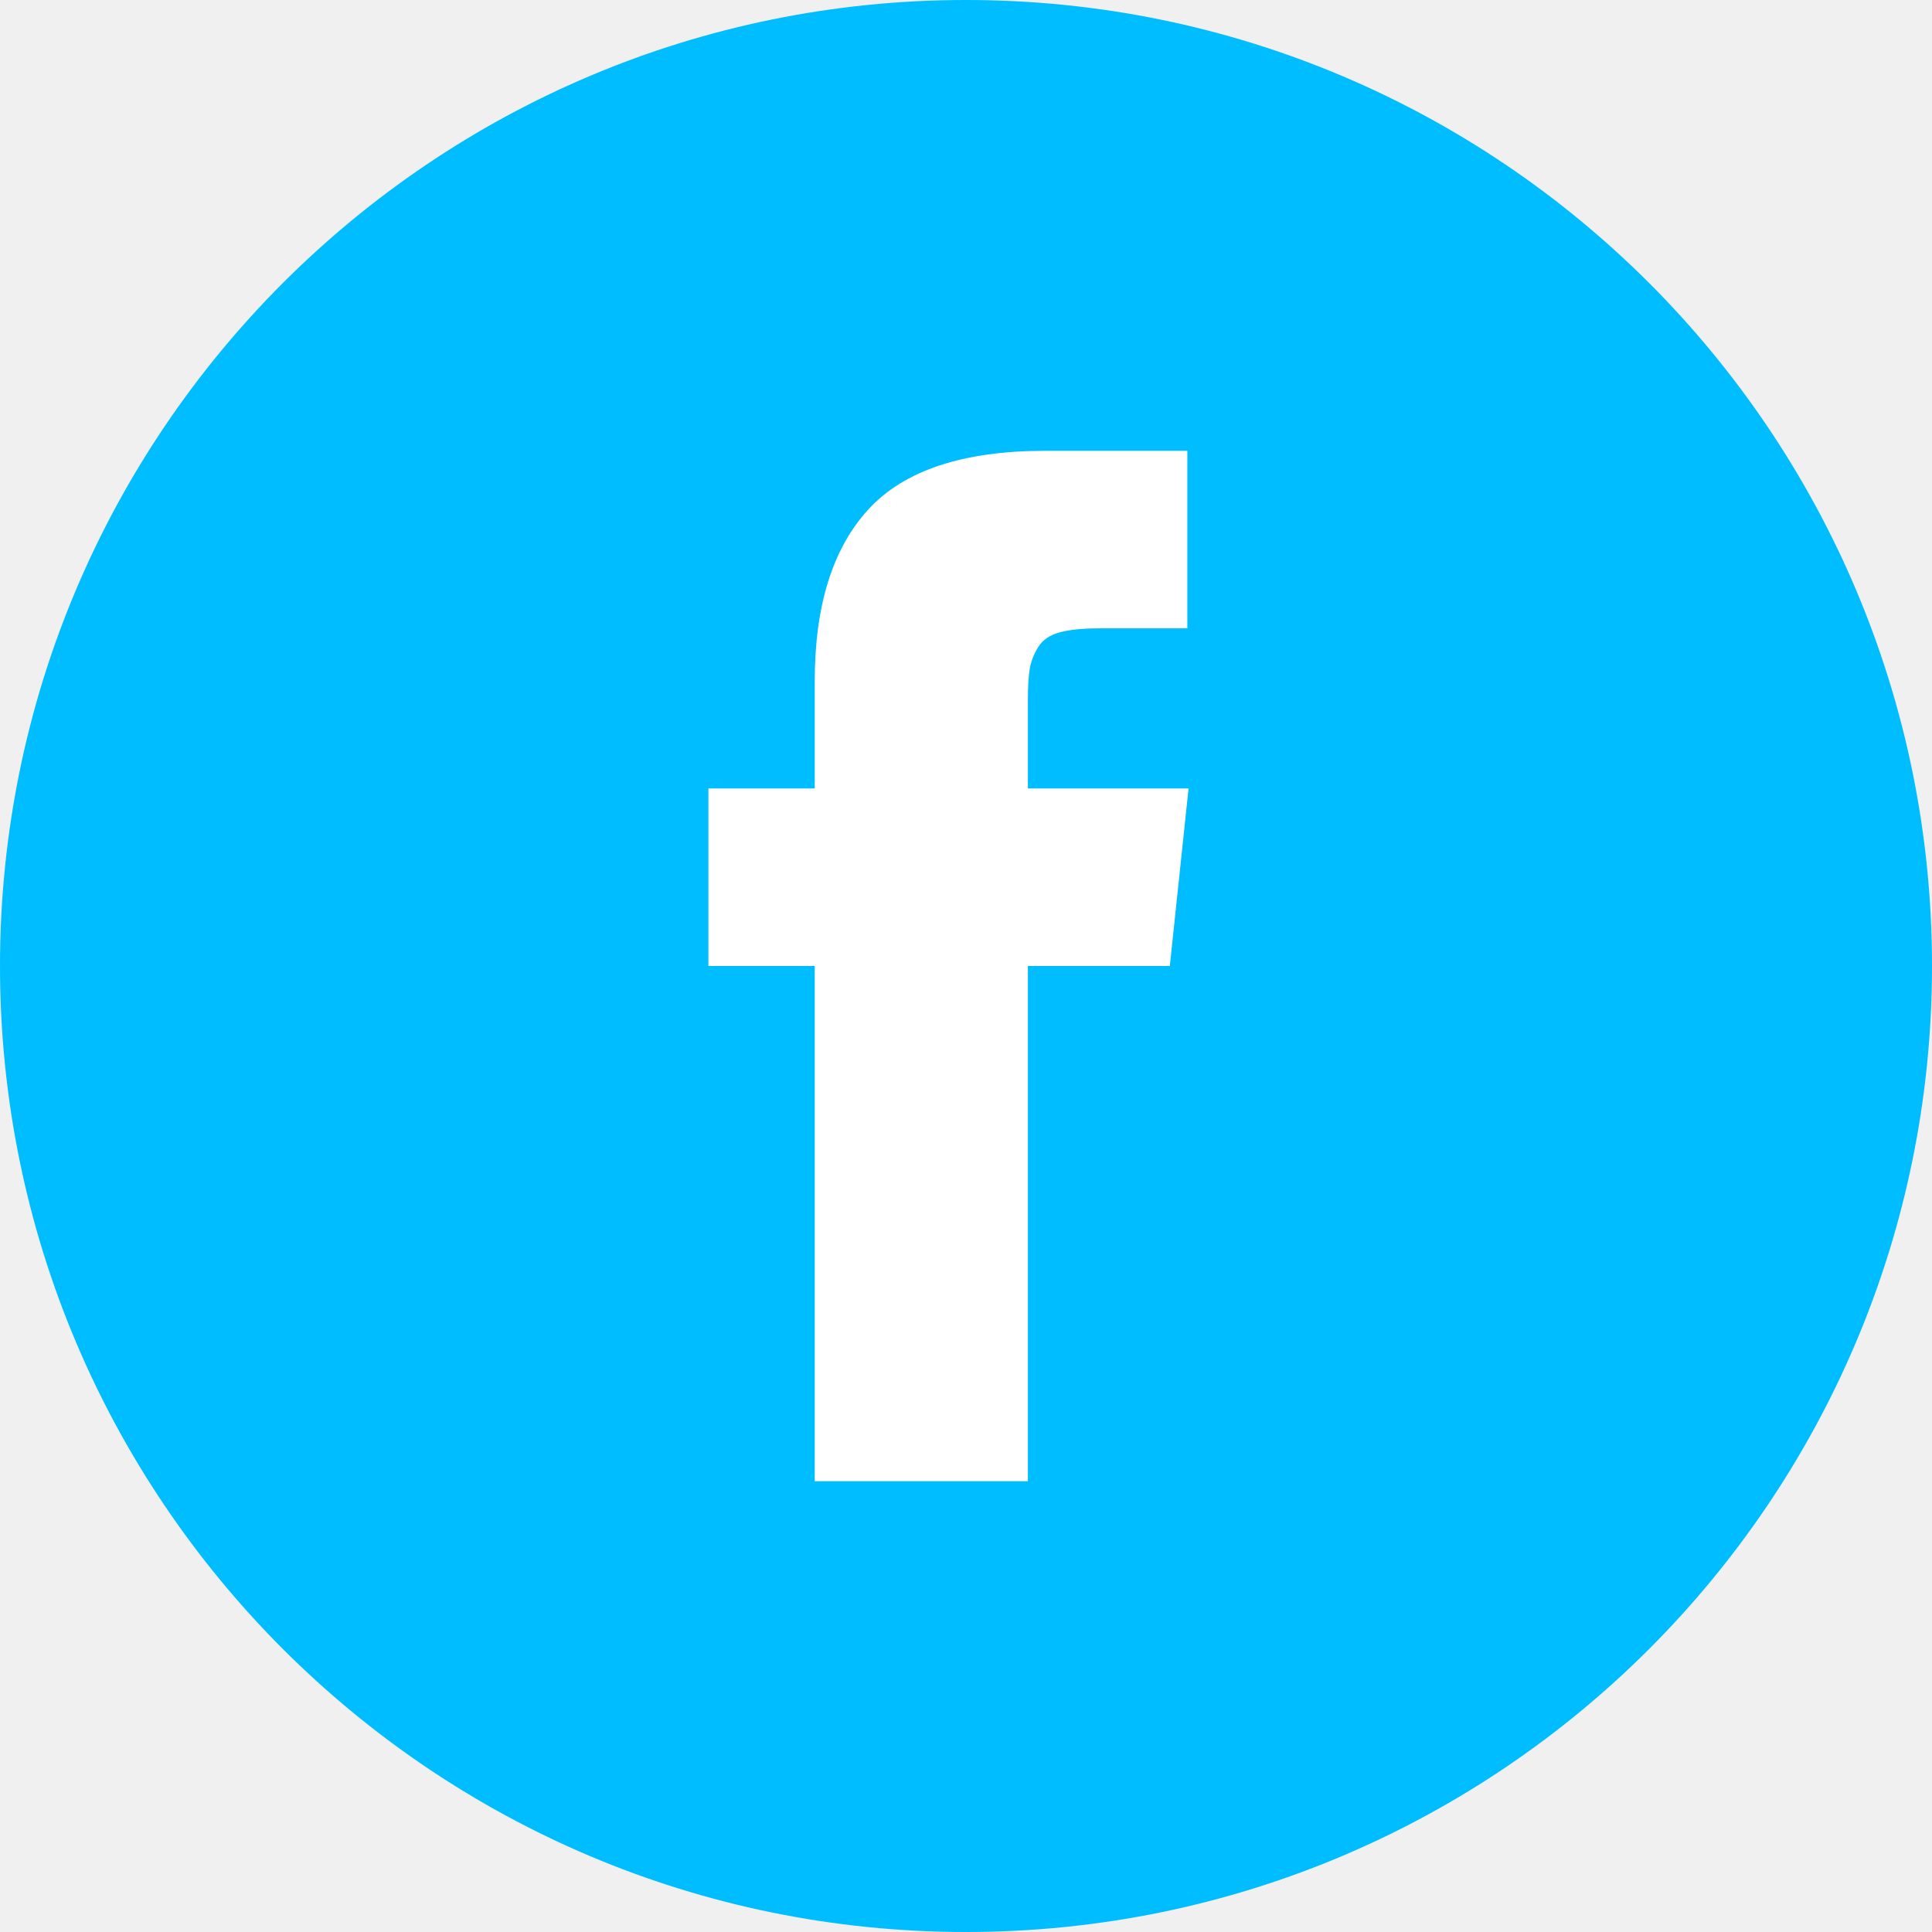
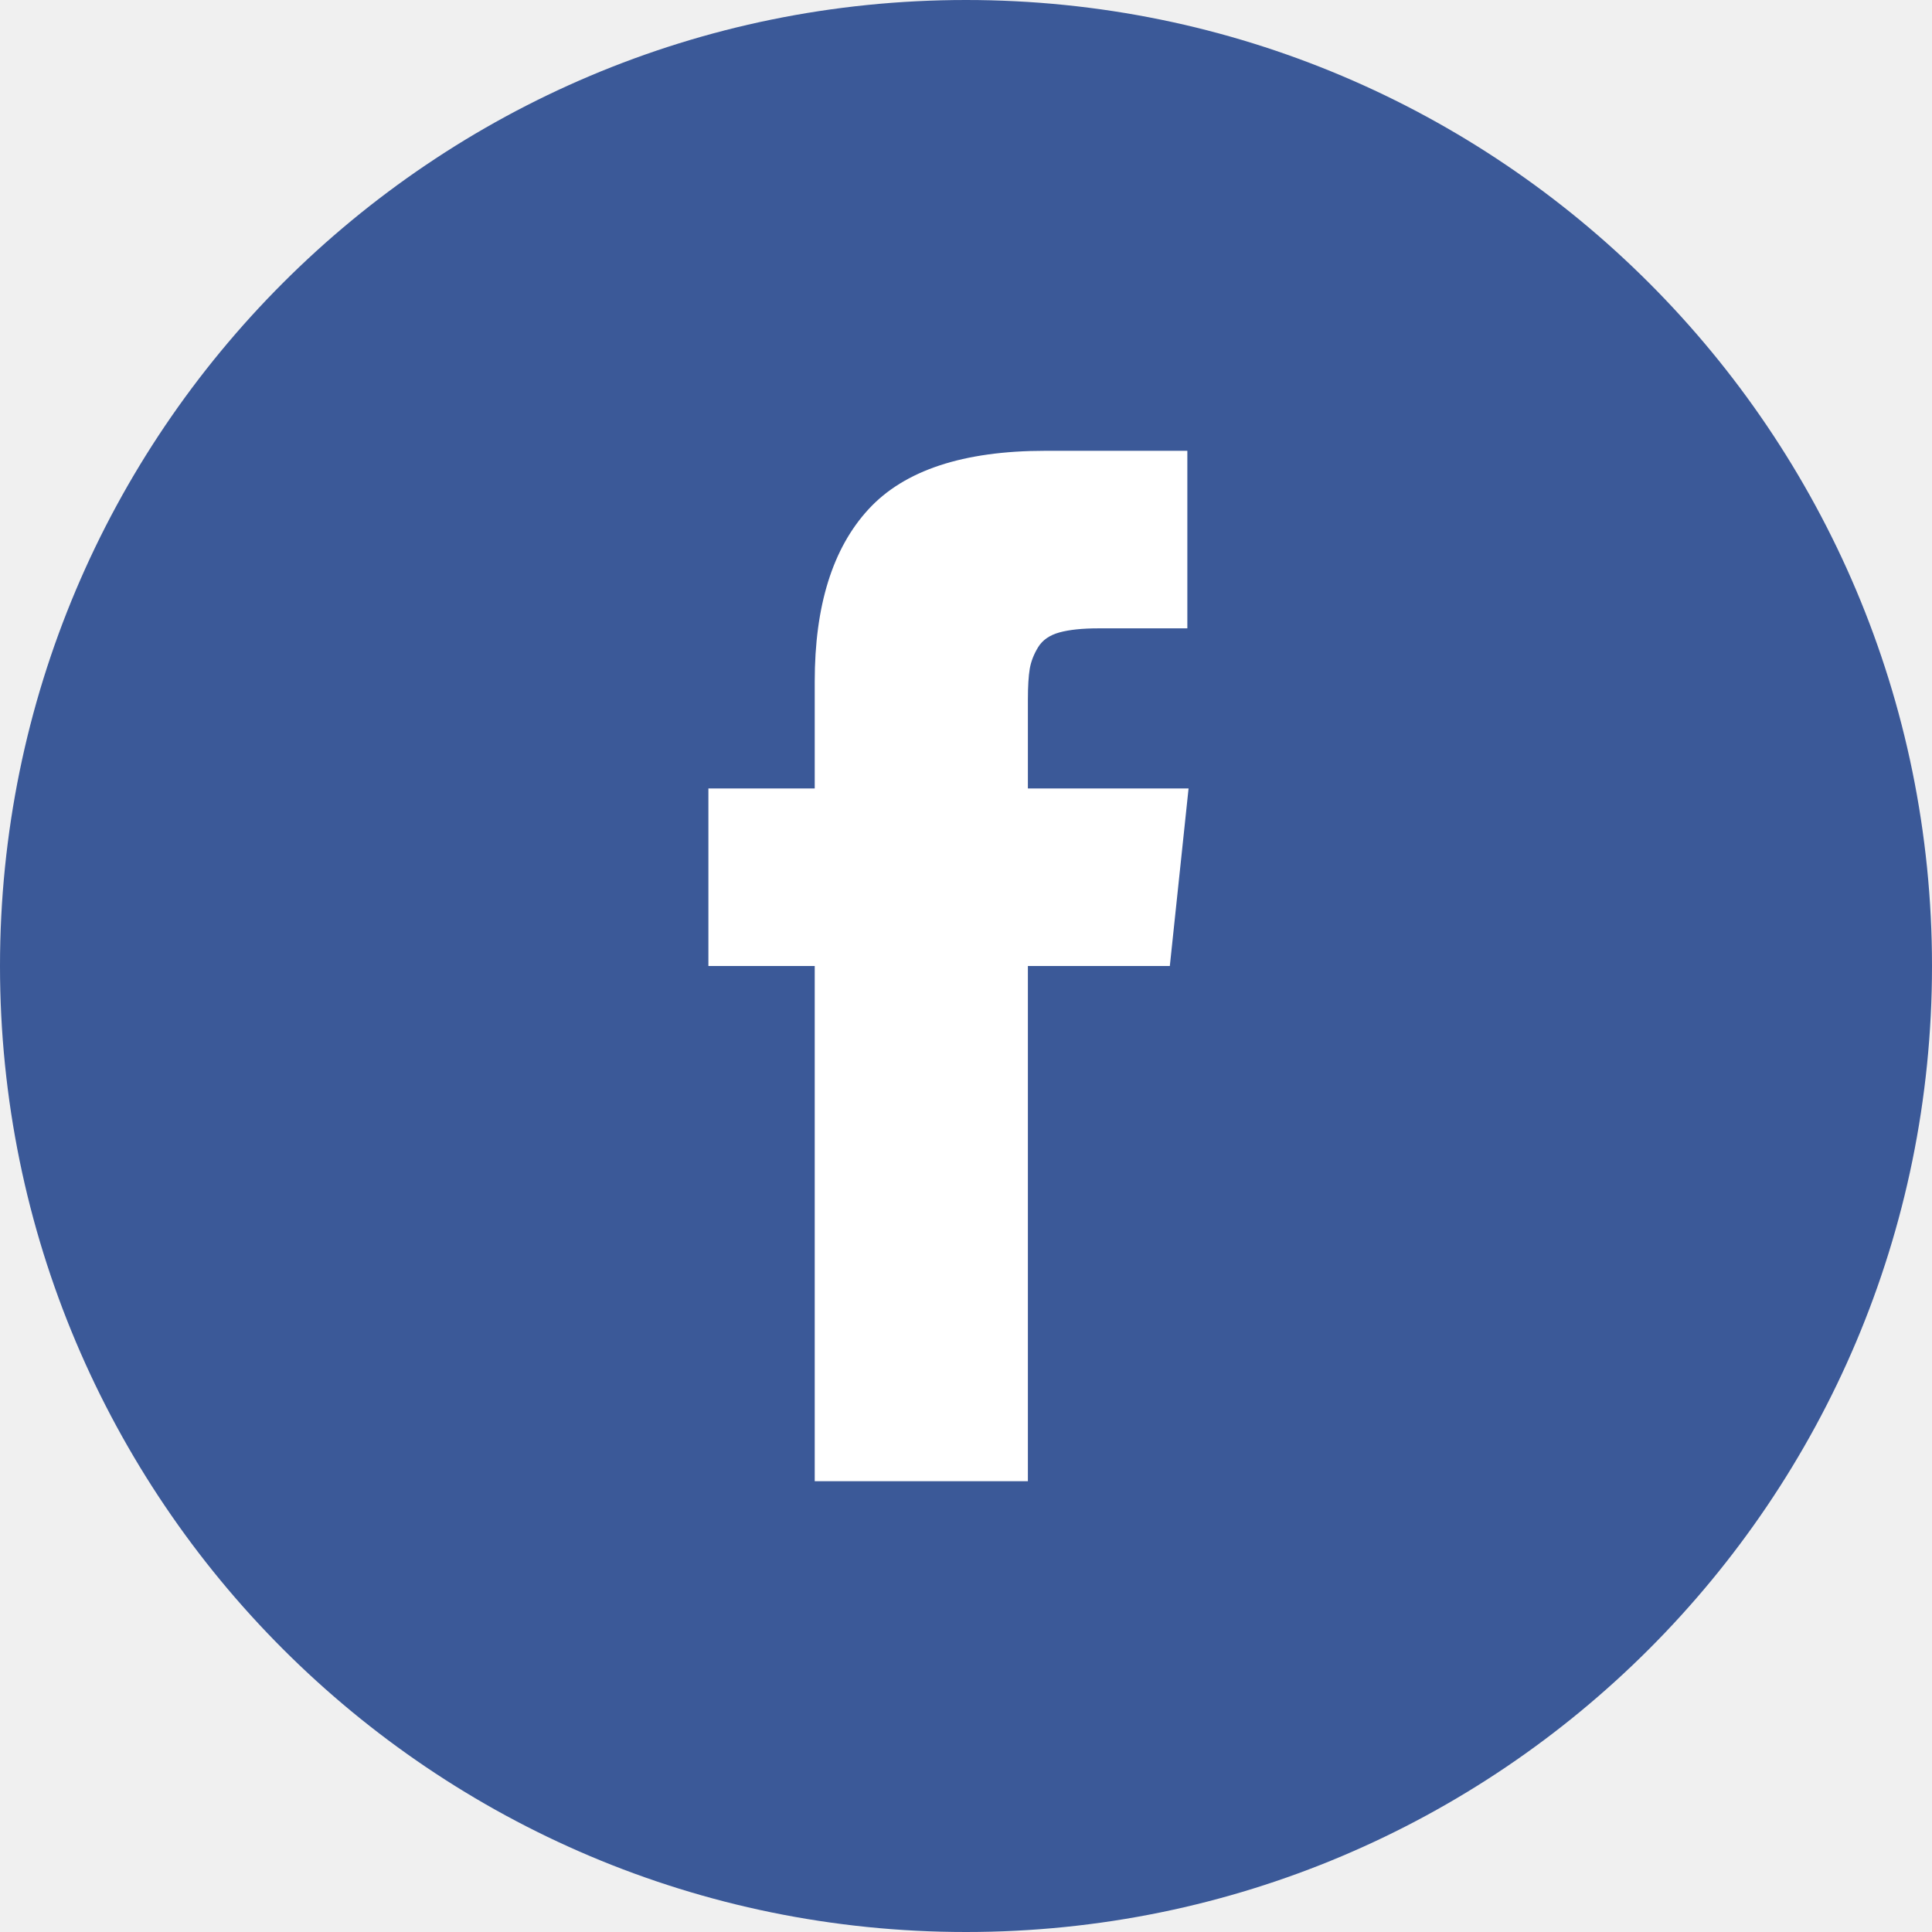
<svg xmlns="http://www.w3.org/2000/svg" width="30px" height="30px" viewBox="0 0 30 30" version="1.1">
  <g id="Symbols" stroke="none" stroke-width="1" fill="none" fill-rule="evenodd">
    <g id="komponenten/footer" transform="translate(-163, -688)">
      <g id="ICON/td-icn-fb" transform="translate(163, 688)">
        <g id="Group-3">
-           <circle id="Oval-5-Copy" fill="#00BDFF" fill-rule="nonzero" cx="15" cy="15" r="15" />
+           <circle id="Oval-5-Copy" fill="#3B5998" fill-rule="nonzero" cx="15" cy="15" r="15" />
          <path d="M15.961,12.243 L15.961,10.864 C15.961,10.657 15.971,10.497 15.99,10.384 C16.01,10.27 16.053,10.159 16.121,10.048 C16.189,9.938 16.299,9.862 16.452,9.82 C16.604,9.778 16.806,9.757 17.059,9.757 L18.437,9.757 L18.437,7 L16.233,7 C14.958,7 14.042,7.303 13.486,7.908 C12.929,8.513 12.651,9.404 12.651,10.582 L12.651,12.243 L11,12.243 L11,15 L12.651,15 L12.651,23 L15.961,23 L15.961,15 L18.165,15 L18.456,12.243 L15.961,12.243 L15.961,12.243 Z" id="Shape" fill="#FFFFFF" />
        </g>
      </g>
    </g>
  </g>
</svg>
